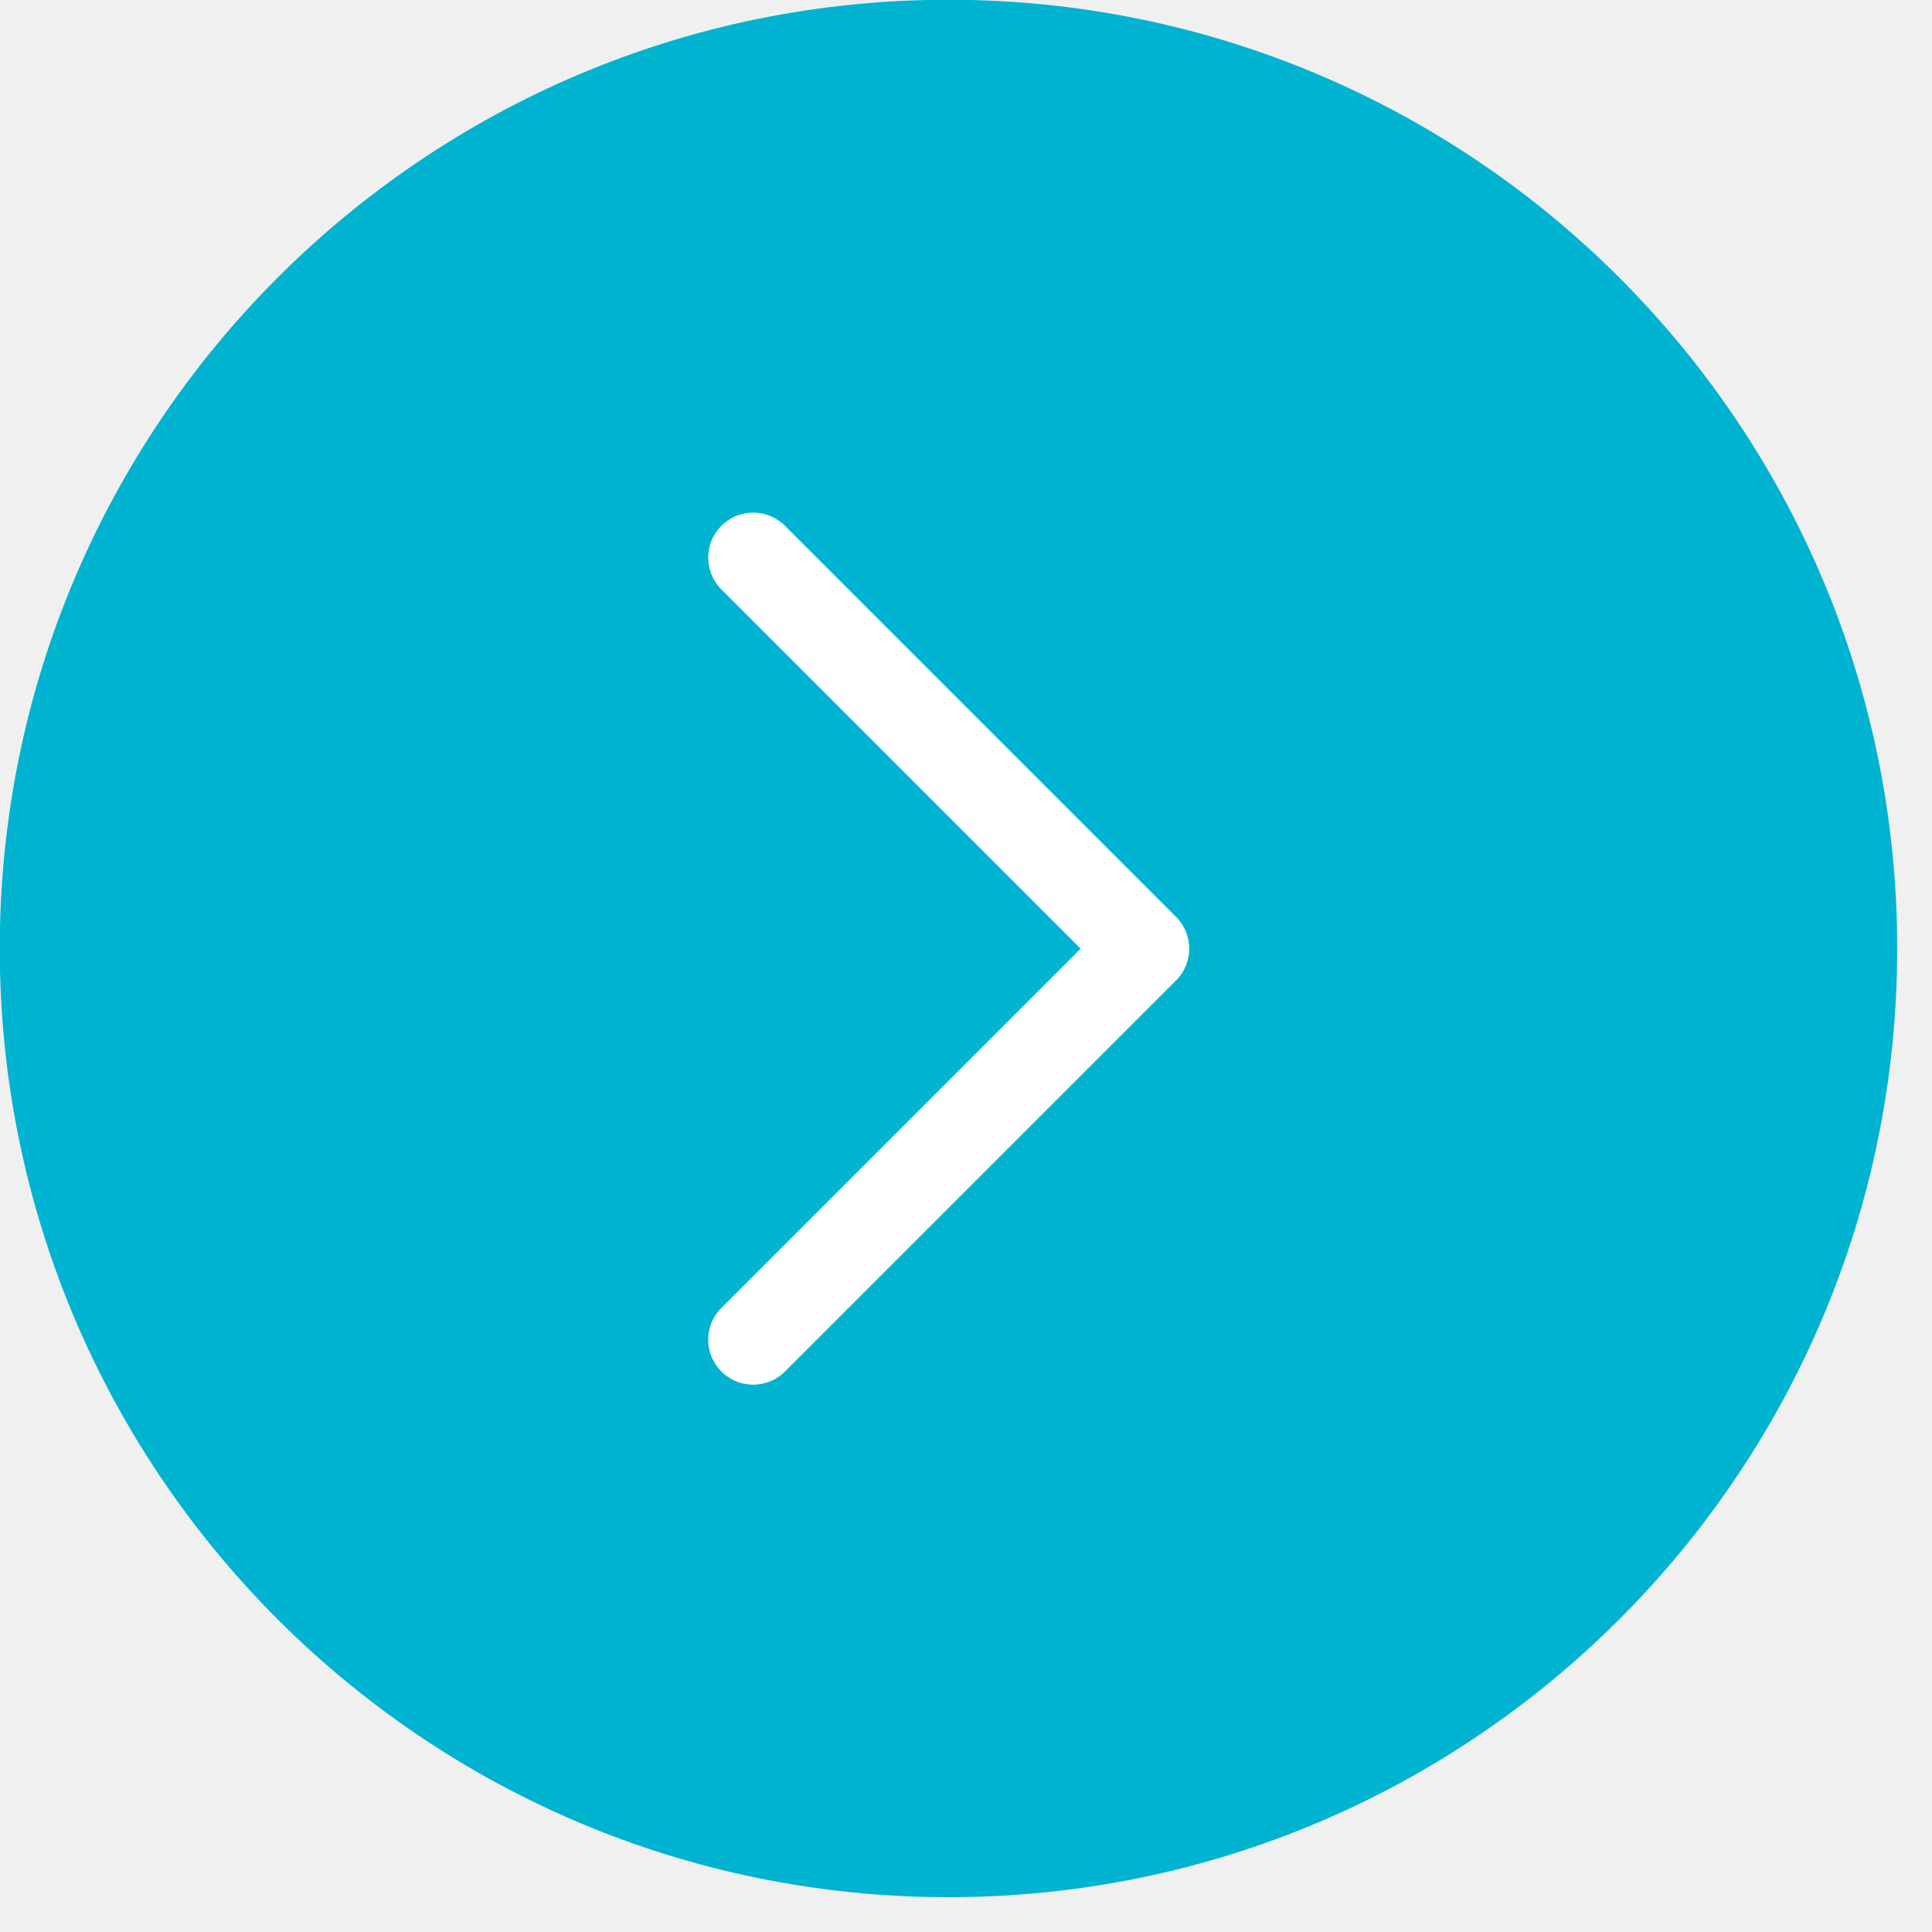
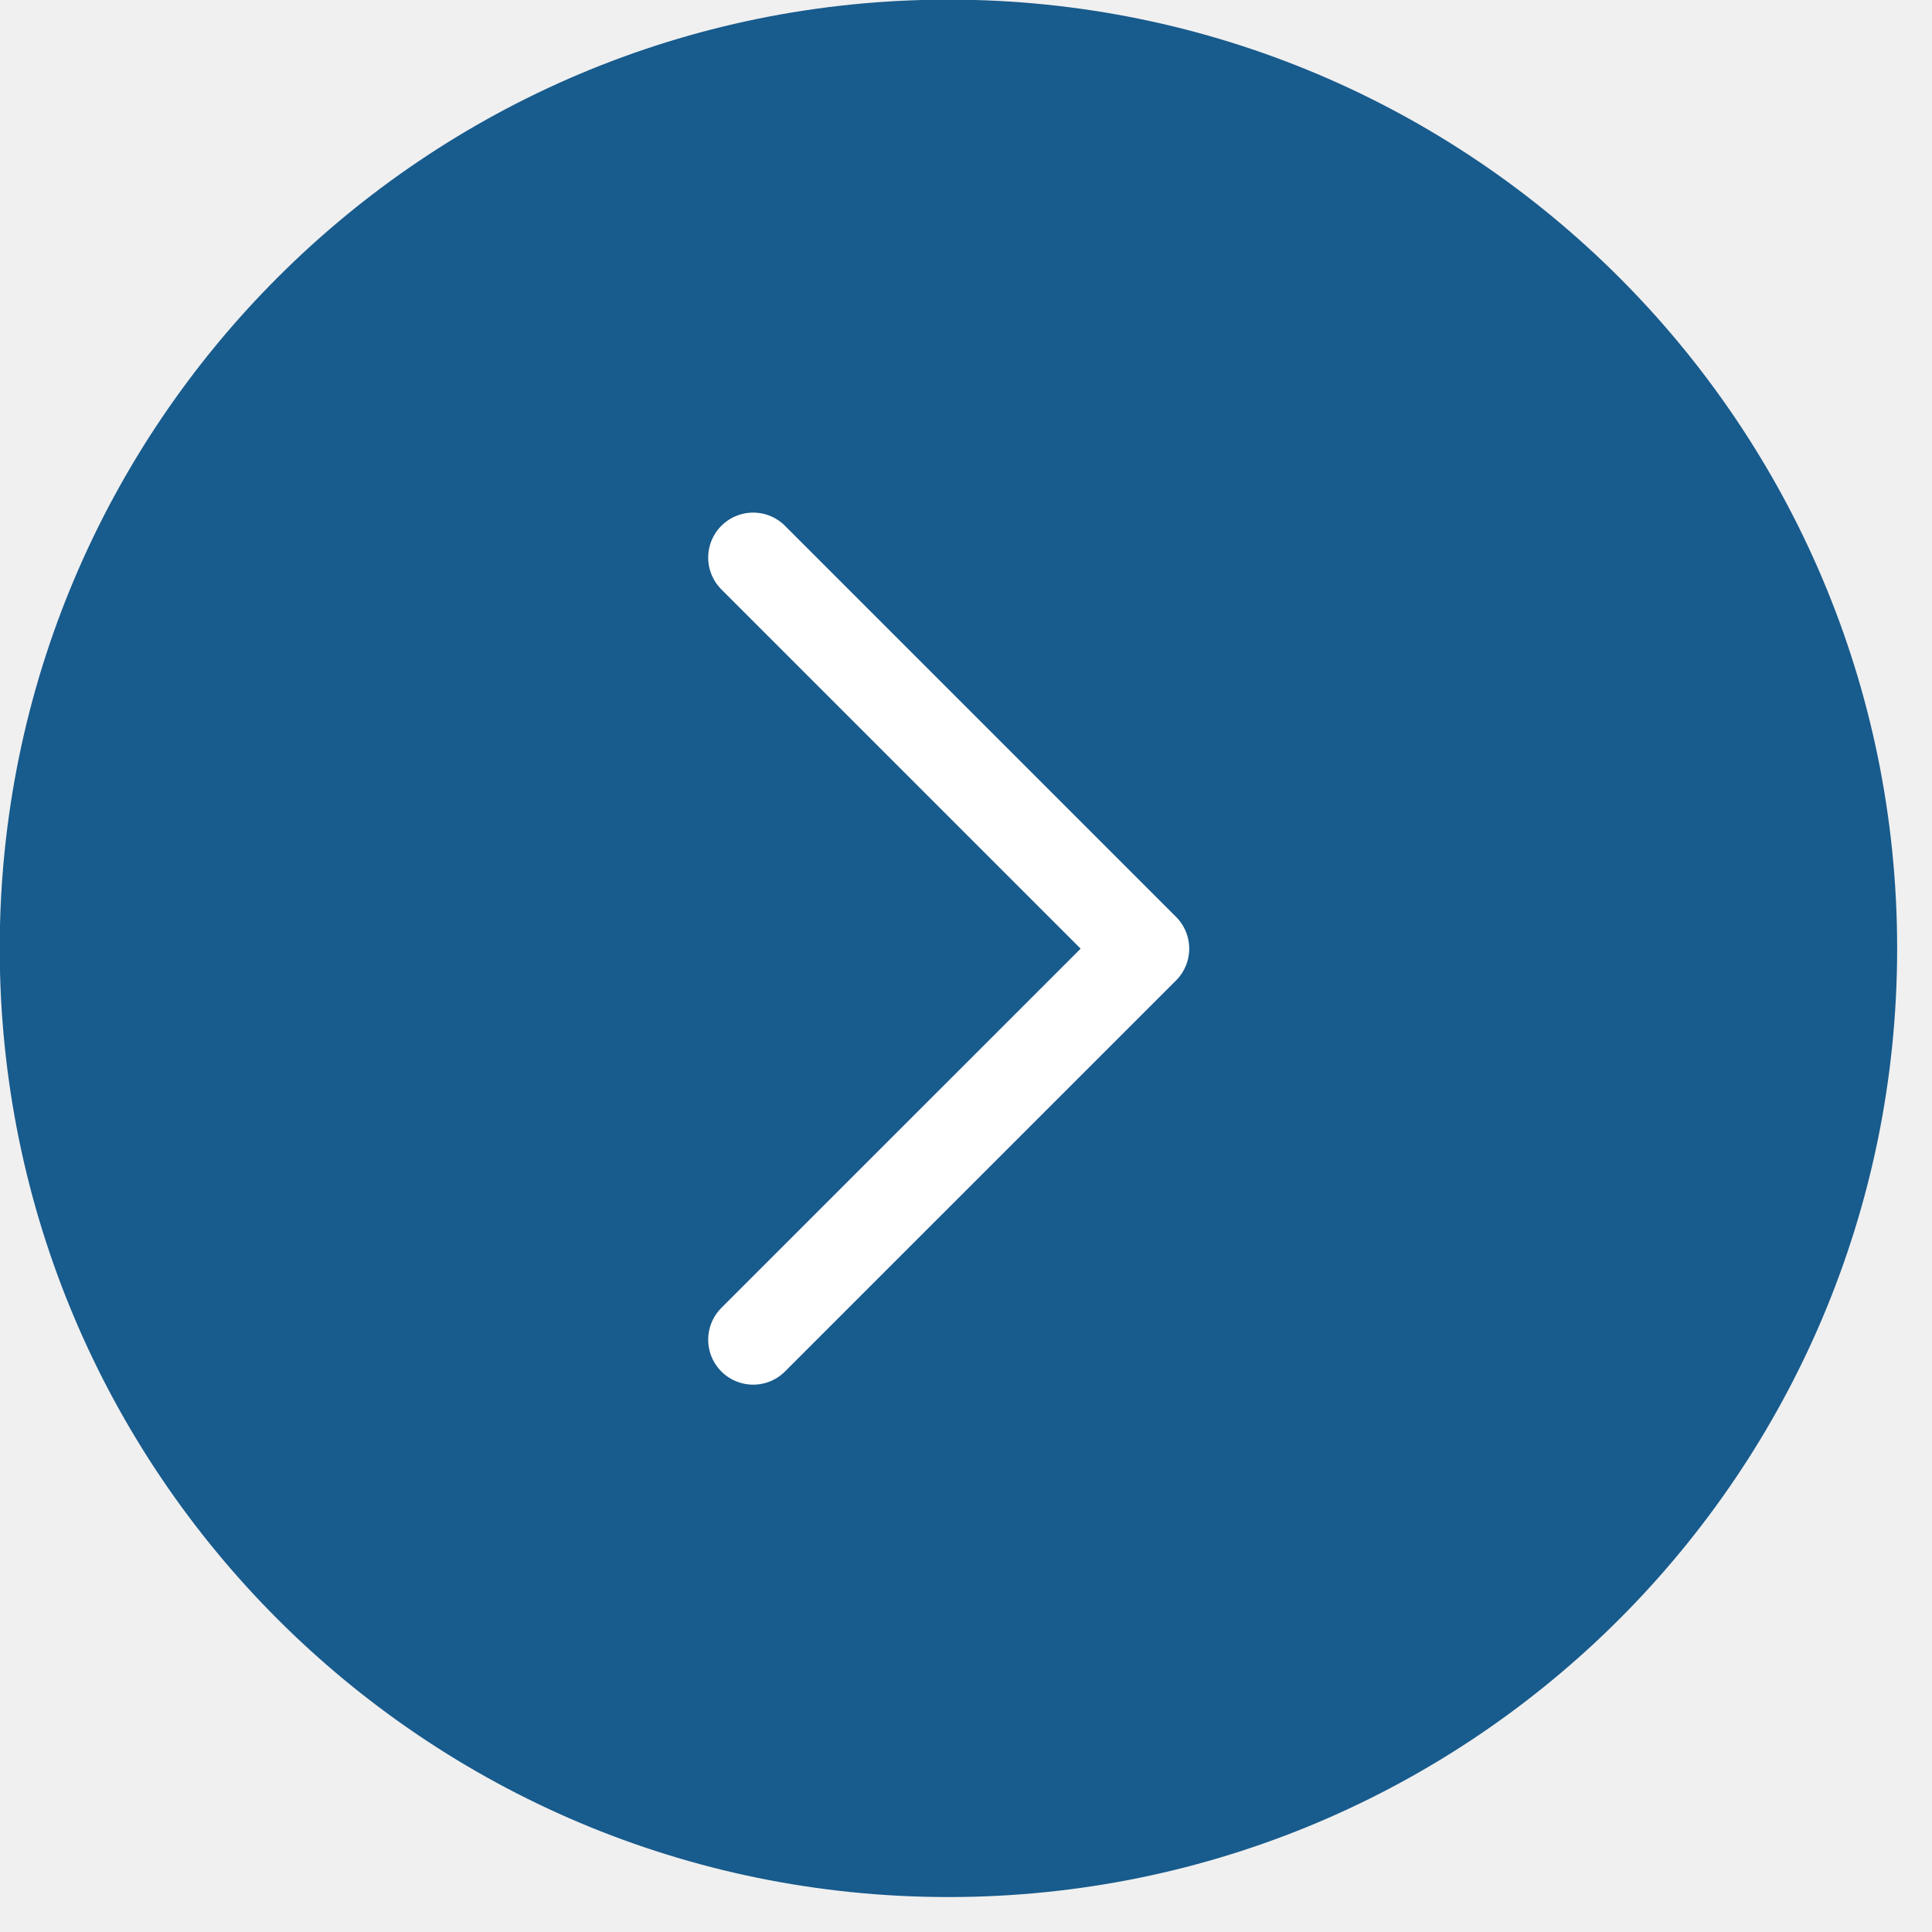
- <svg xmlns="http://www.w3.org/2000/svg" width="100%" height="100%" viewBox="0 0 43 43" version="1.1" xml:space="preserve" style="fill-rule:evenodd;clip-rule:evenodd;stroke-linecap:round;stroke-linejoin:round;stroke-miterlimit:1.5;">
-   <g transform="matrix(1,0,0,1,-376,-3612.23)">
-     <g transform="matrix(-1,2.46519e-32,2.46519e-32,1,1170.57,902.285)">
-       <g transform="matrix(-0.780571,3.84851e-32,3.84851e-32,0.780571,1381.83,603.905)">
-         <circle cx="779.391" cy="2725.12" r="27.051" style="fill:rgb(0,179,208);" />
-       </g>
-     </g>
-     <g transform="matrix(-1,2.46519e-32,2.46519e-32,1,1170.57,902.285)">
-       <g transform="matrix(-3.55286e-17,0.580226,0.580226,3.55286e-17,-794.571,2400.33)">
-         <path d="M555,2709.94L570,2694.94L585,2709.94" style="fill:none;stroke:white;stroke-width:3.45px;" />
-       </g>
-     </g>
-   </g>
+ <svg xmlns="http://www.w3.org/2000/svg" viewBox="0 0 43 43" fill-rule="evenodd" clip-rule="evenodd" stroke-linecap="round" stroke-linejoin="round" stroke-miterlimit="1.5">
+   <circle cx="779.391" cy="2725.12" r="27.051" fill="#185b8d" transform="translate(-587.26 -2106.04) scale(.78057)" />
+   <path d="M16.763 12.41l8.704 8.704-8.704 8.703" fill="none" stroke="#fff" stroke-width="2.002" />
</svg>
